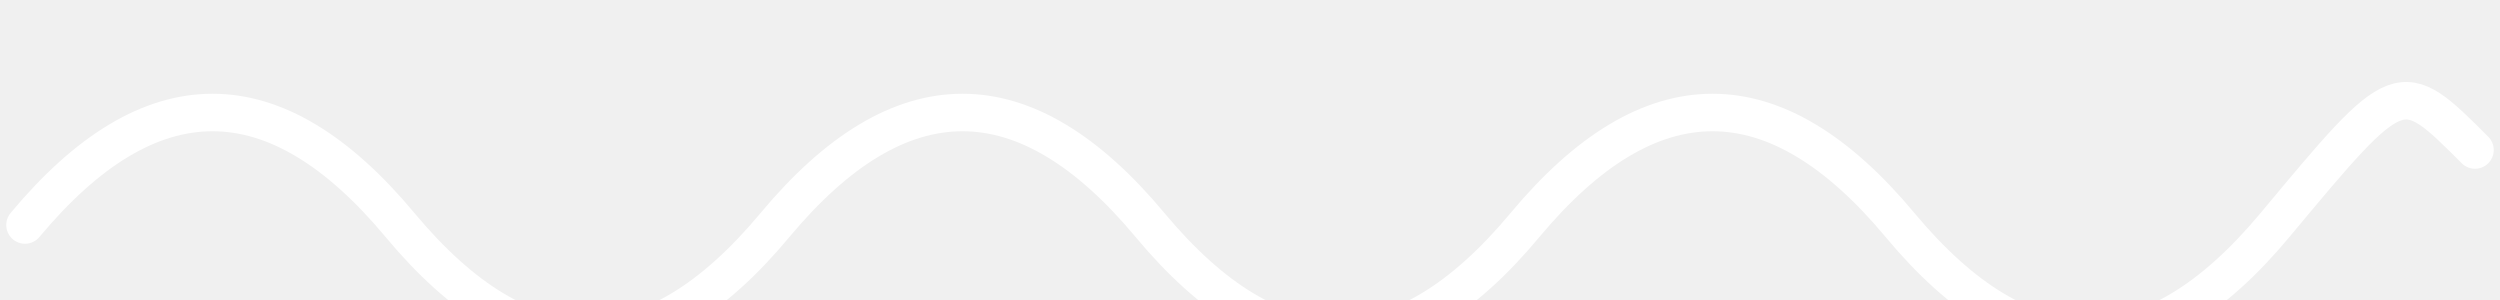
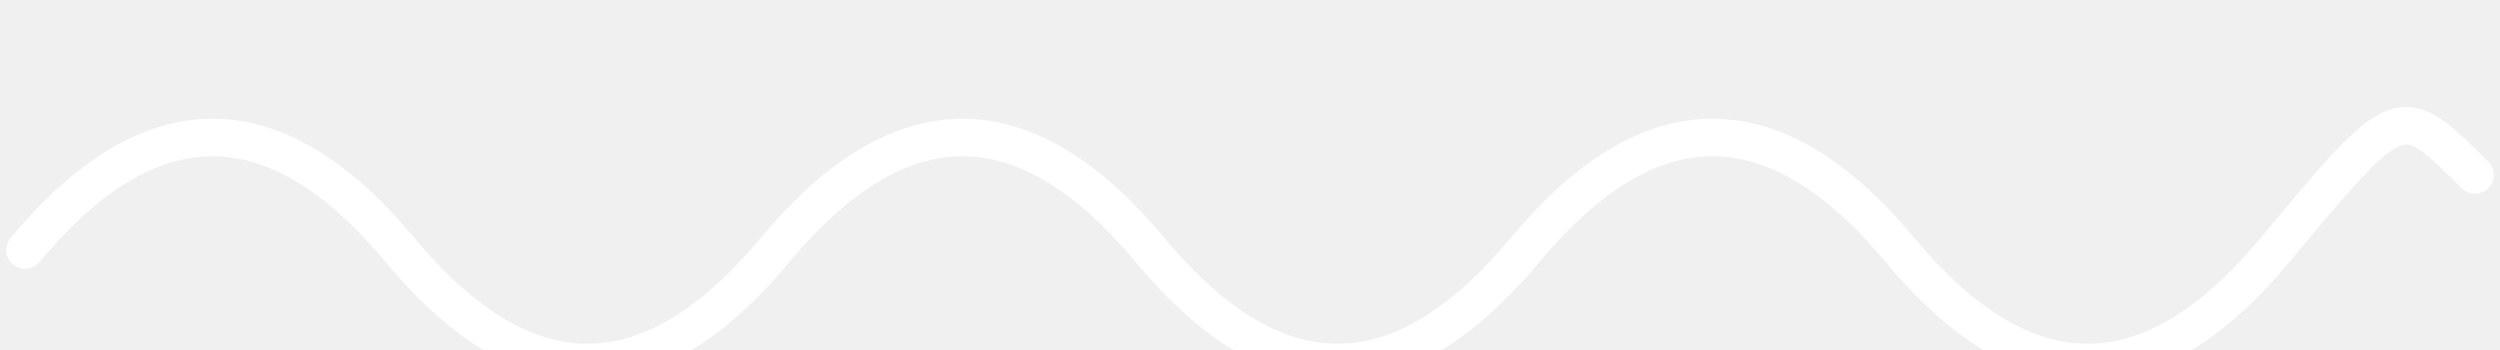
- <svg xmlns="http://www.w3.org/2000/svg" viewBox="0 0 200 24" fill="none">
-   <path d="M2 18 C12 6, 22 6, 32 18 S52 30, 62 18 S82 6, 92 18 S112 30, 122 18 S142 6, 152 18 S172 30, 182 18 S192 6, 198 12" stroke="#ffffff" stroke-width="3" stroke-linecap="round" fill="none" />
+ <svg xmlns="http://www.w3.org/2000/svg" viewBox="0 0 200 28" fill="none">
+   <path d="M2 20 C12 8, 22 8, 32 20 S52 32, 62 20 S82 8, 92 20 S112 32, 122 20 S142 8, 152 20 S172 32, 182 20 S192 8, 198 14" stroke="#ffffff" stroke-width="3" stroke-linecap="round" fill="none" />
</svg>
